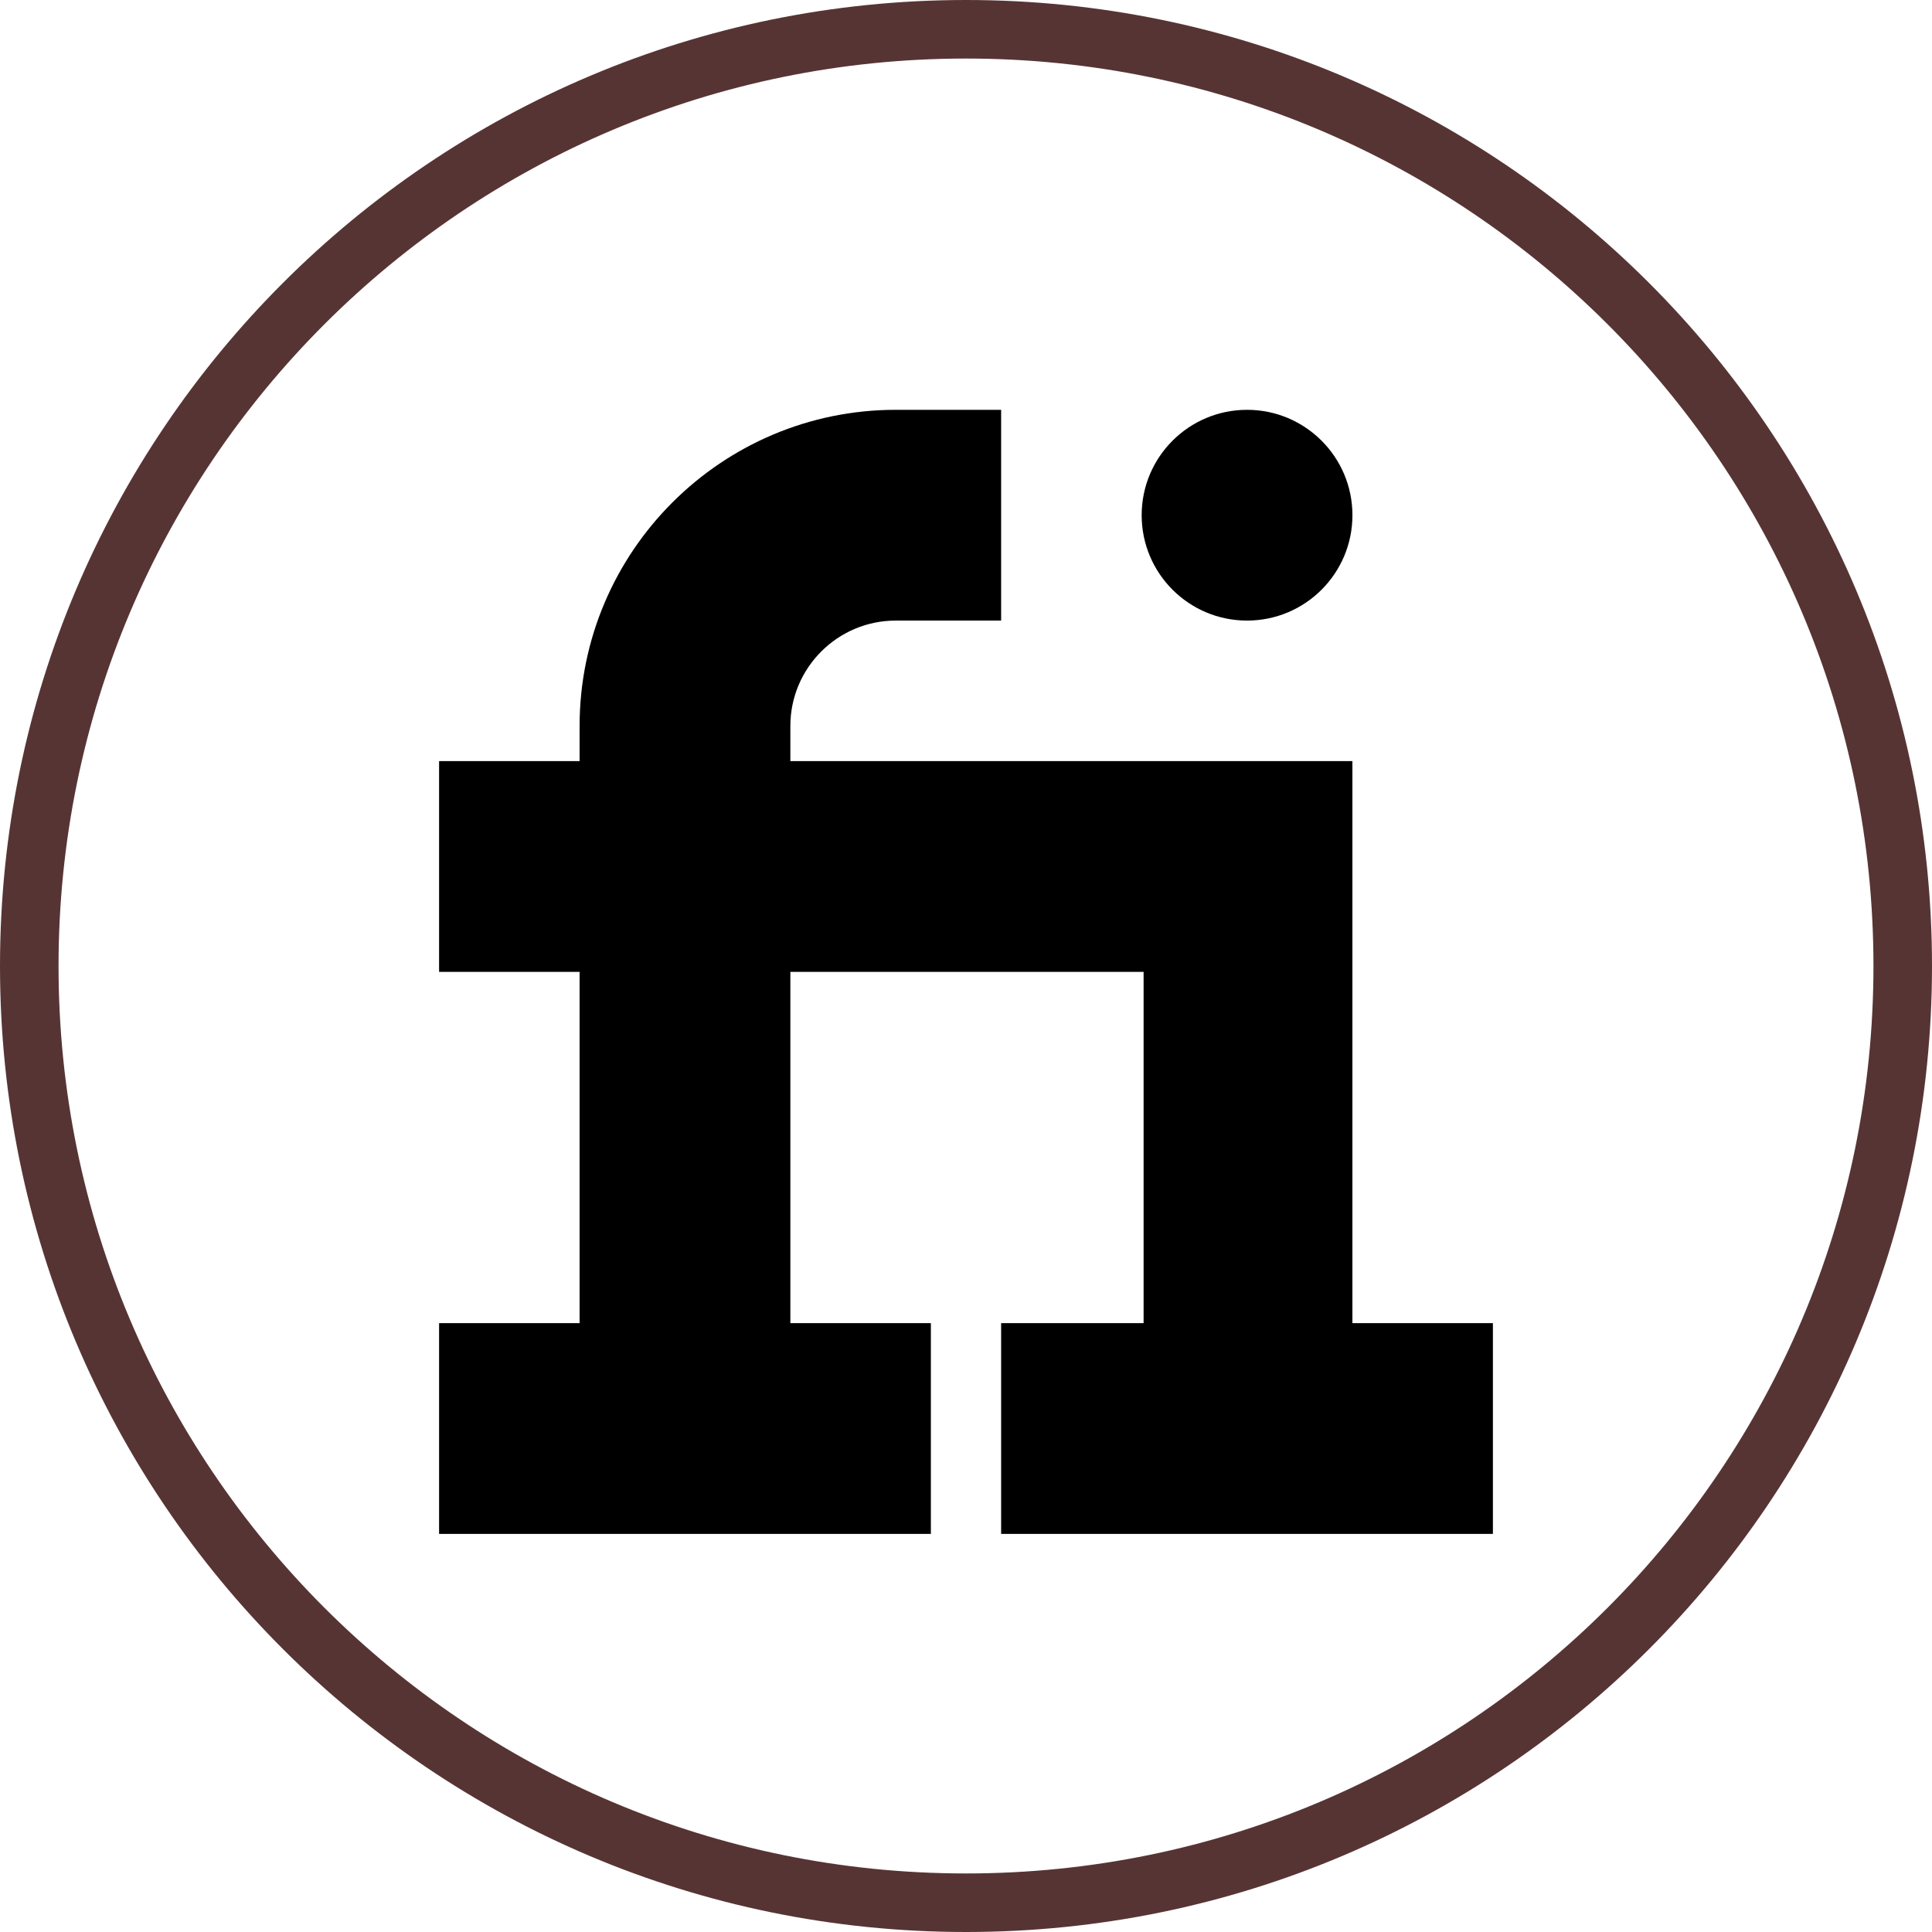
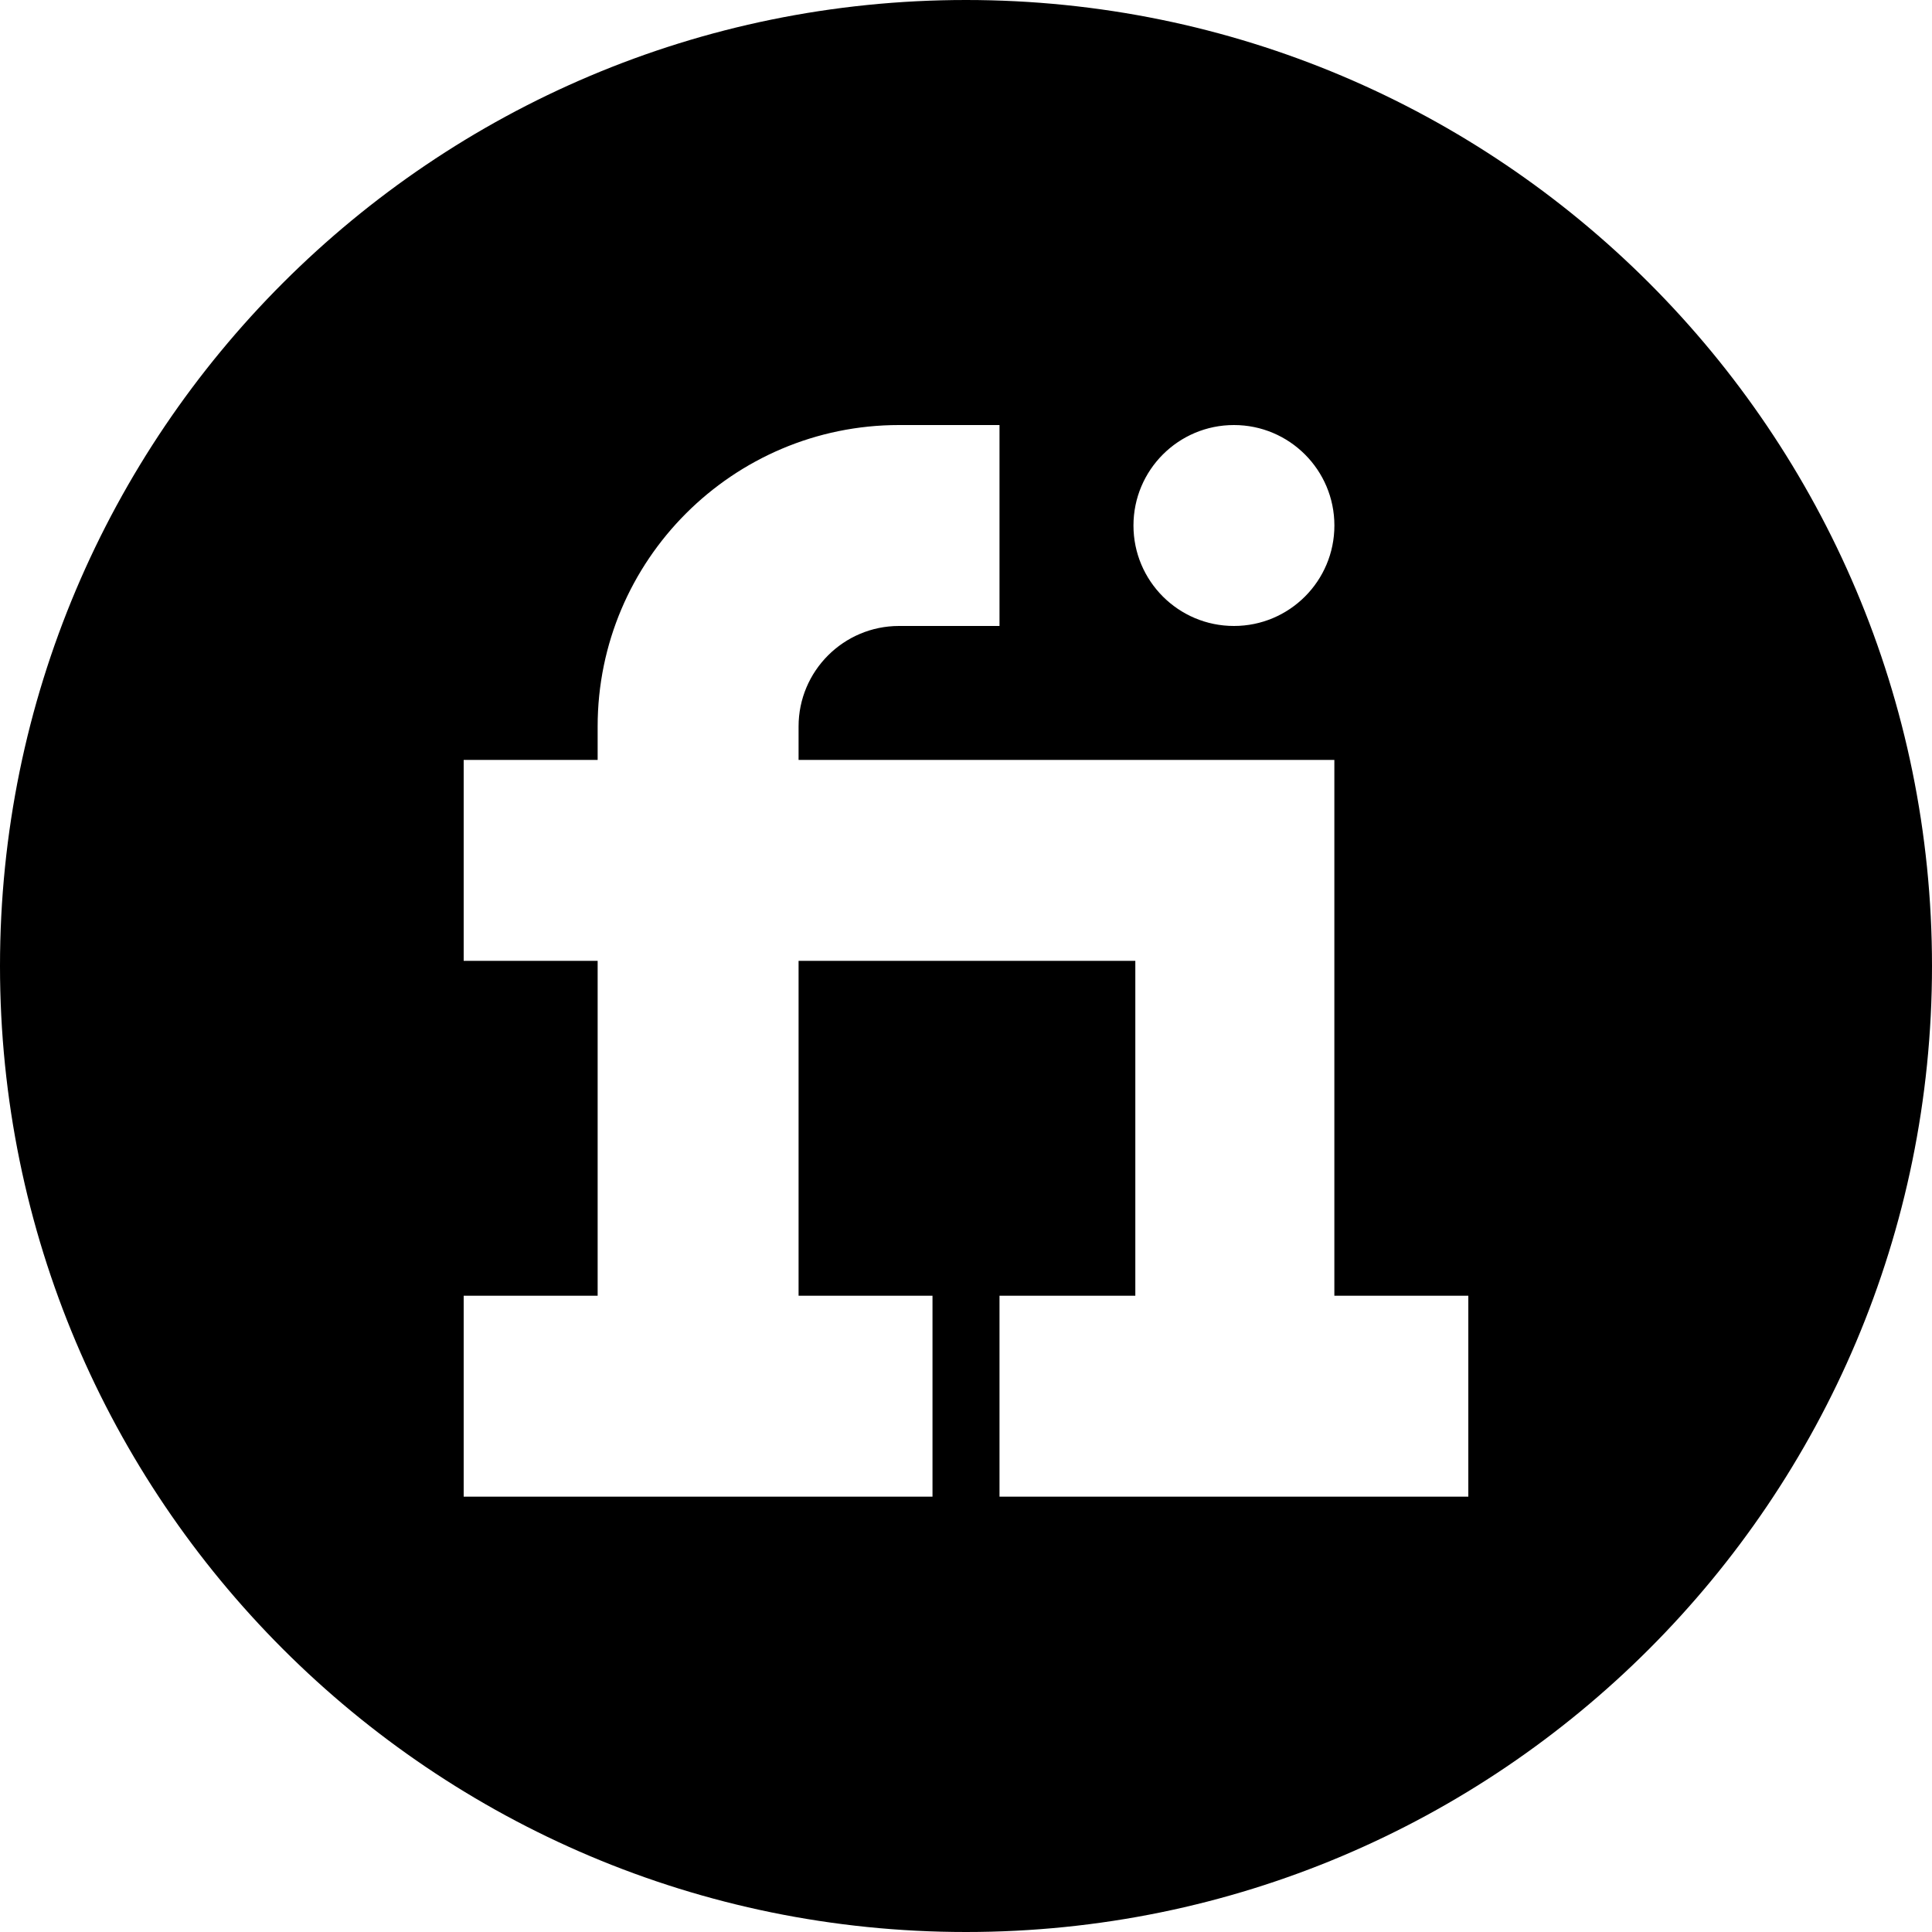
- <svg xmlns="http://www.w3.org/2000/svg" width="66" height="66" viewBox="0 0 66 66" fill="none">
-   <path d="M46.2 45.2V26H27V24.8C27 22.815 28.615 21.2 30.6 21.2H34.2V14H30.6C24.646 14 19.8 18.846 19.8 24.8V26H15V33.2H19.8V45.2H15V52.4H31.8V45.2H27V33.2H39.067V45.2H34.2V52.4H51V45.2H46.2Z" fill="black" />
-   <path d="M42.601 21.2C44.589 21.2 46.201 19.588 46.201 17.6C46.201 15.612 44.589 14 42.601 14C40.613 14 39.001 15.612 39.001 17.6C39.001 19.588 40.613 21.2 42.601 21.2Z" fill="black" />
-   <circle cx="33" cy="33" r="32" stroke="#573434" stroke-width="2" />
+ <svg xmlns="http://www.w3.org/2000/svg" width="50" height="50" viewBox="0 0 50 50" fill="none">
+   <path fill-rule="evenodd" clip-rule="evenodd" d="M50 25C50 38.807 38.807 50 25 50C11.193 50 0 38.807 0 25C0 11.193 11.193 0 25 0C38.807 0 50 11.193 50 25ZM34.533 33.533V19.667H20.667V18.8C20.667 17.366 21.833 16.2 23.267 16.2H25.867V11H23.267C18.966 11 15.467 14.5 15.467 18.8V19.667H12V24.867H15.467V33.533H12V38.733H24.133V33.533H20.667V24.867H29.382V33.533H25.867V38.733H38V33.533H34.533ZM34.534 13.6C34.534 15.036 33.37 16.2 31.934 16.2C30.498 16.2 29.334 15.036 29.334 13.6C29.334 12.164 30.498 11 31.934 11C33.37 11 34.534 12.164 34.534 13.6Z" fill="black" />
</svg>
